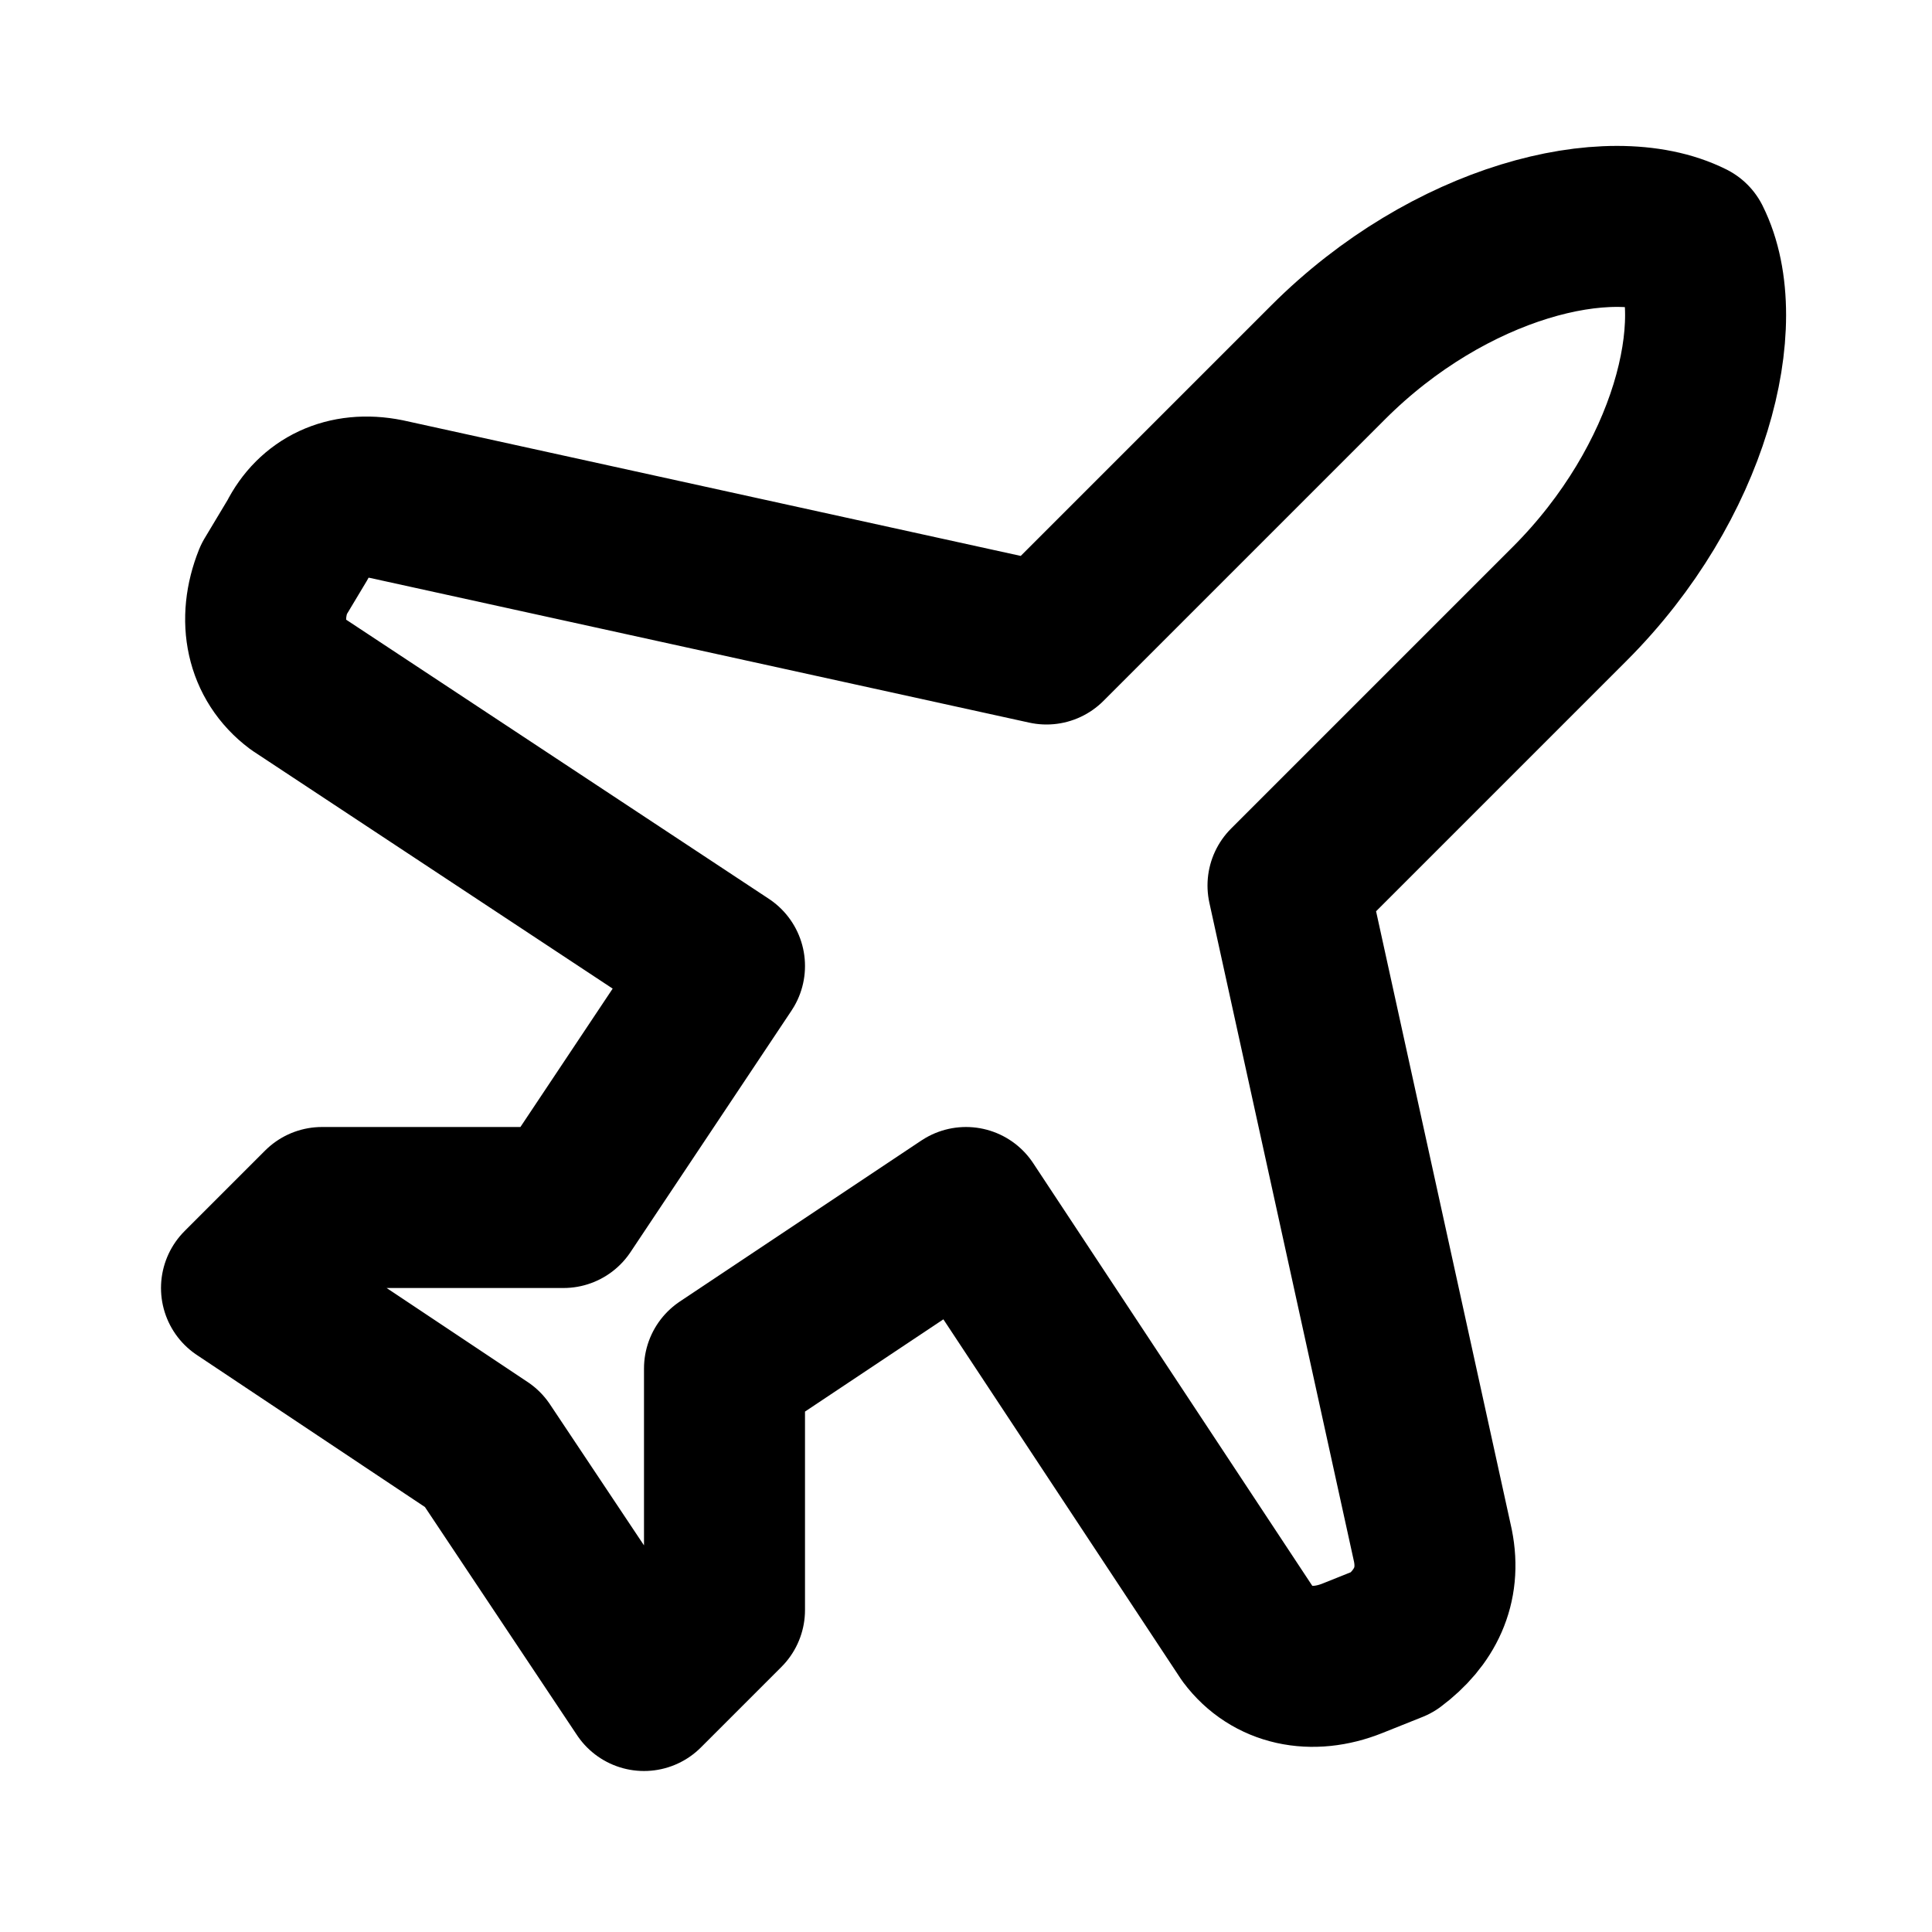
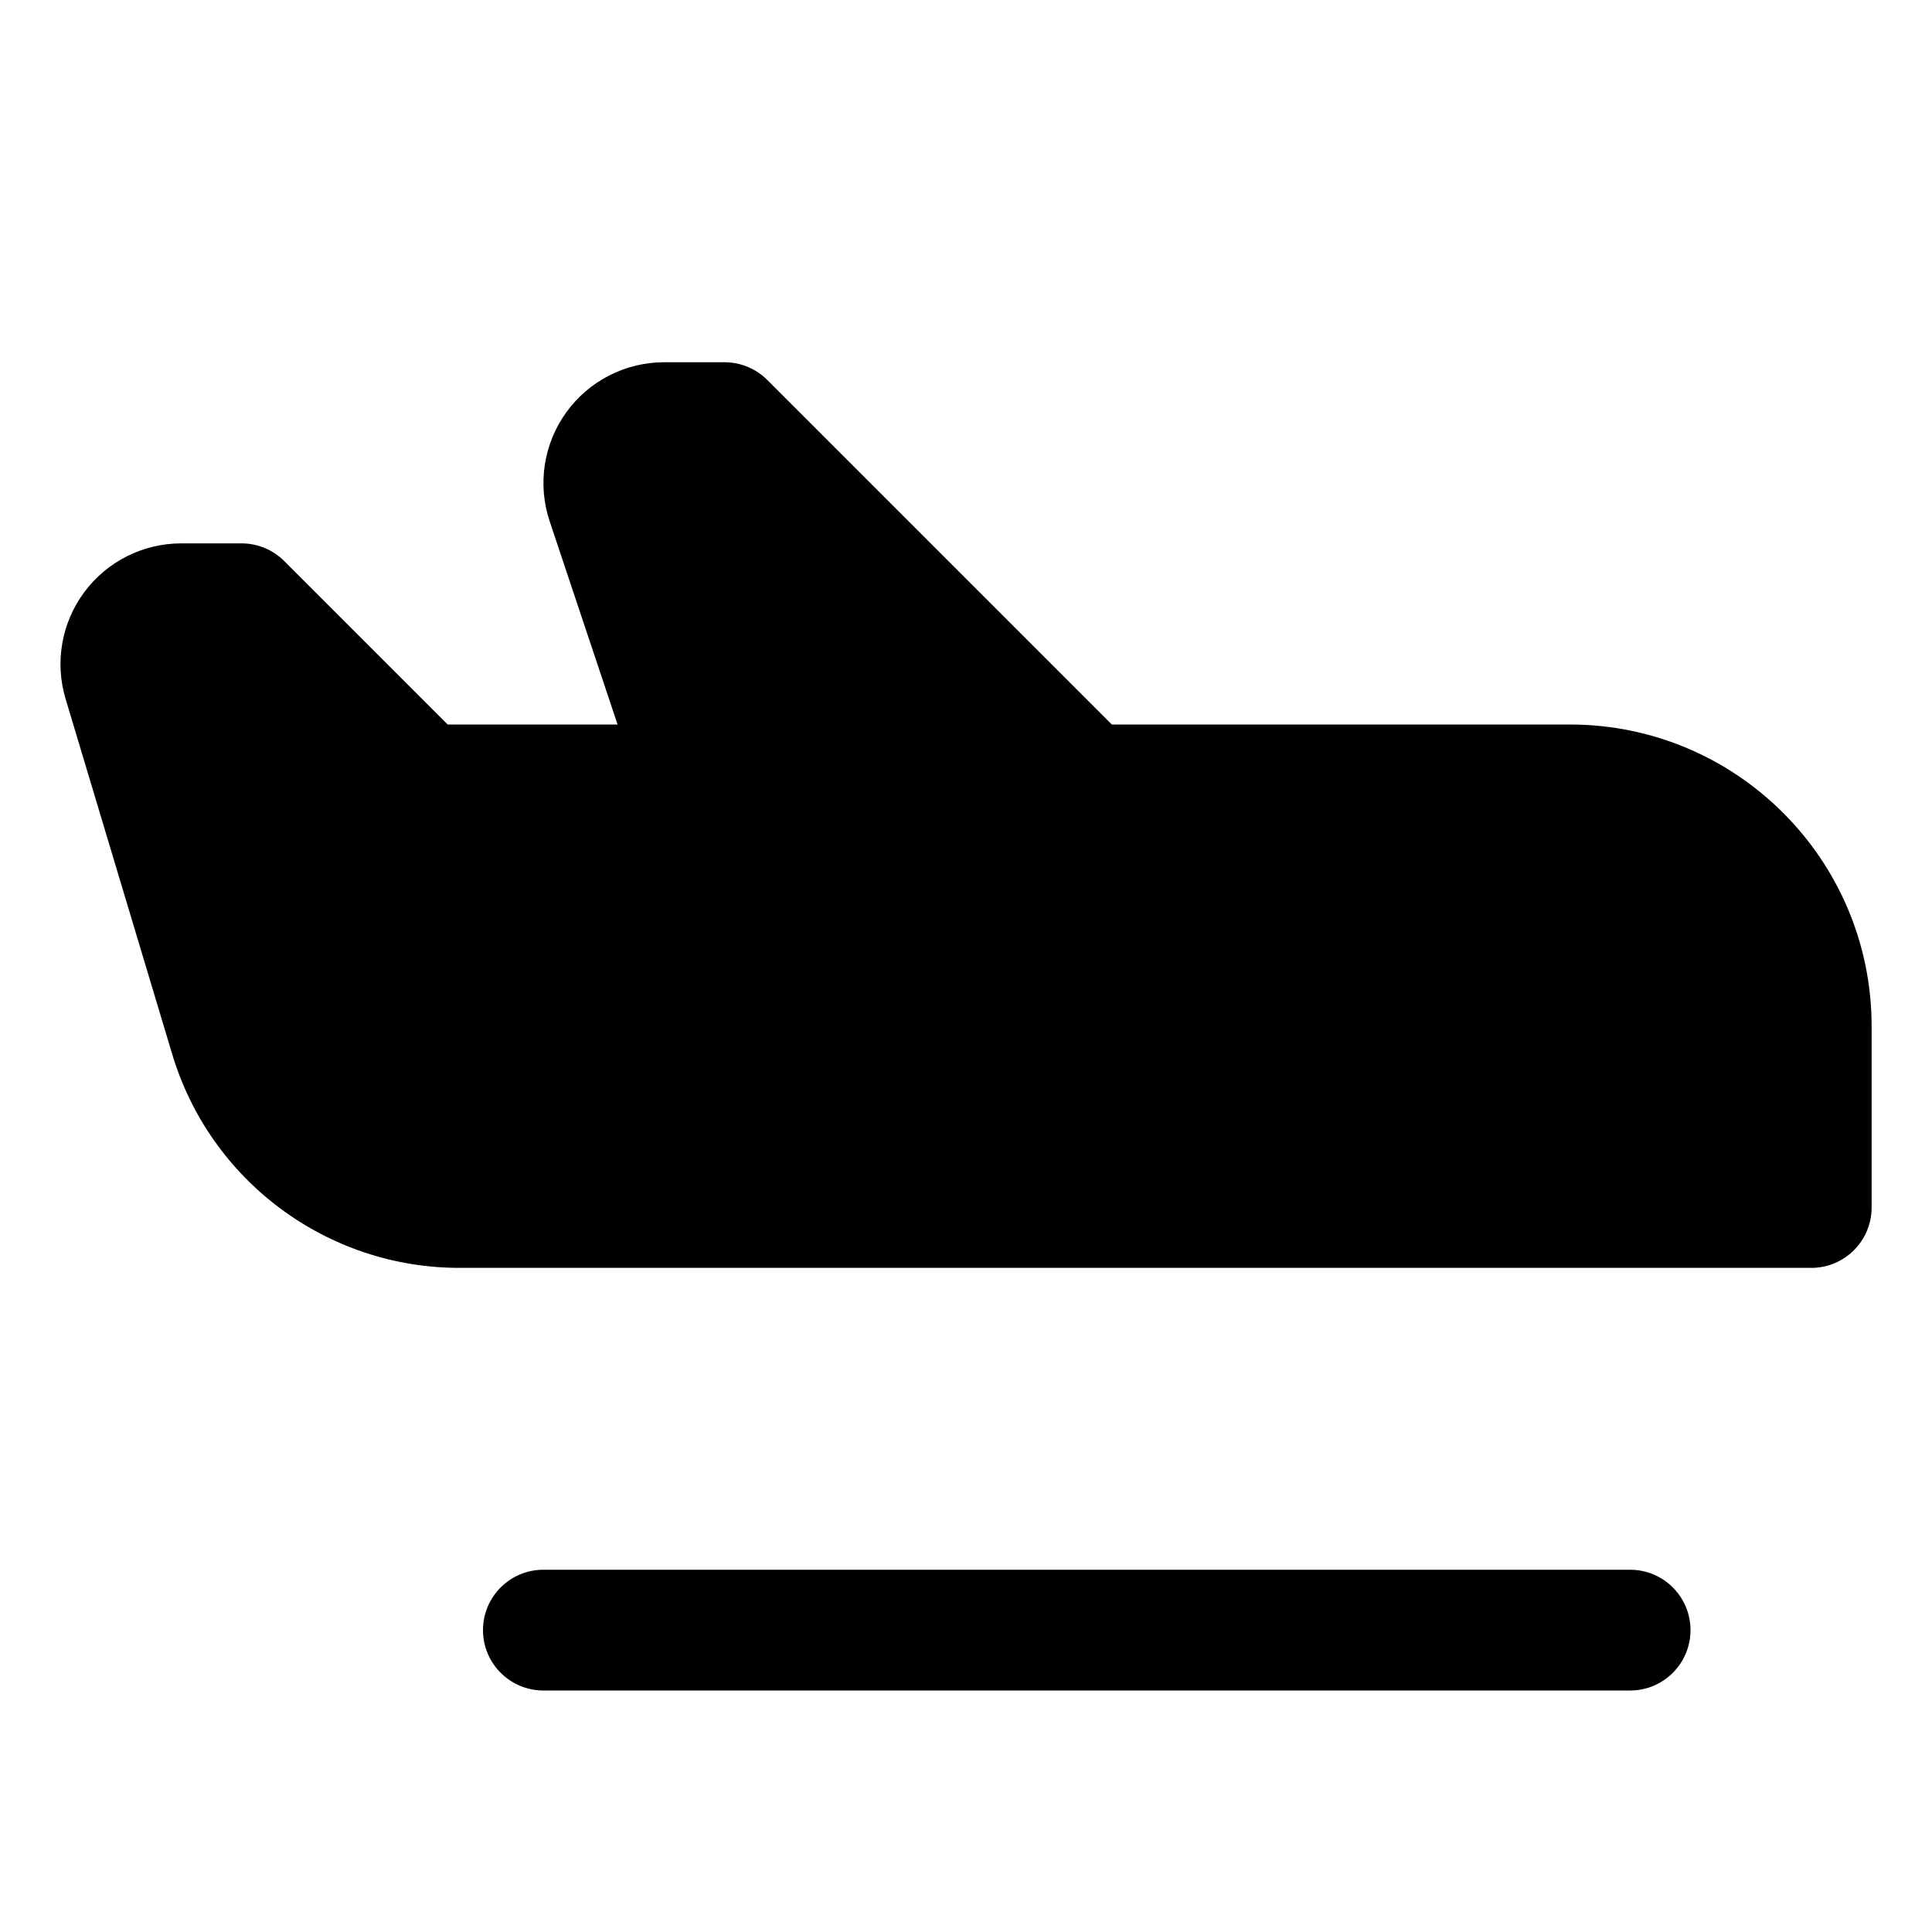
- <svg xmlns="http://www.w3.org/2000/svg" width="1em" height="1em" viewBox="0 0 24 24">
-   <path fill="none" stroke="currentColor" stroke-linecap="round" stroke-linejoin="round" stroke-width="2" d="M17.8 19.2L16 11l3.5-3.5C21 6 21.5 4 21 3c-1-.5-3 0-4.5 1.5L13 8L4.8 6.2c-.5-.1-.9.1-1.1.5l-.3.5c-.2.5-.1 1 .3 1.3L9 12l-2 3H4l-1 1l3 2l2 3l1-1v-3l3-2l3.5 5.3c.3.4.8.5 1.3.3l.5-.2c.4-.3.6-.7.5-1.2" />
+ <svg xmlns="http://www.w3.org/2000/svg" width="1em" height="1em" viewBox="0 0 256 256">
+   <path fill="currentColor" d="M224 216a8 8 0 0 1-8 8H72a8 8 0 1 1 0-16h144a8 8 0 0 1 8 8M208 96h-60.68l-45.66-45.66A8 8 0 0 0 96 48h-8a16 16 0 0 0-15.17 21.06l9 26.94H59.32L37.66 74.34A8 8 0 0 0 32 72h-8A16 16 0 0 0 8.69 92.6l14.07 46.89A39.75 39.75 0 0 0 61.07 168H240a8 8 0 0 0 8-8v-24a40 40 0 0 0-40-40" />
</svg>
